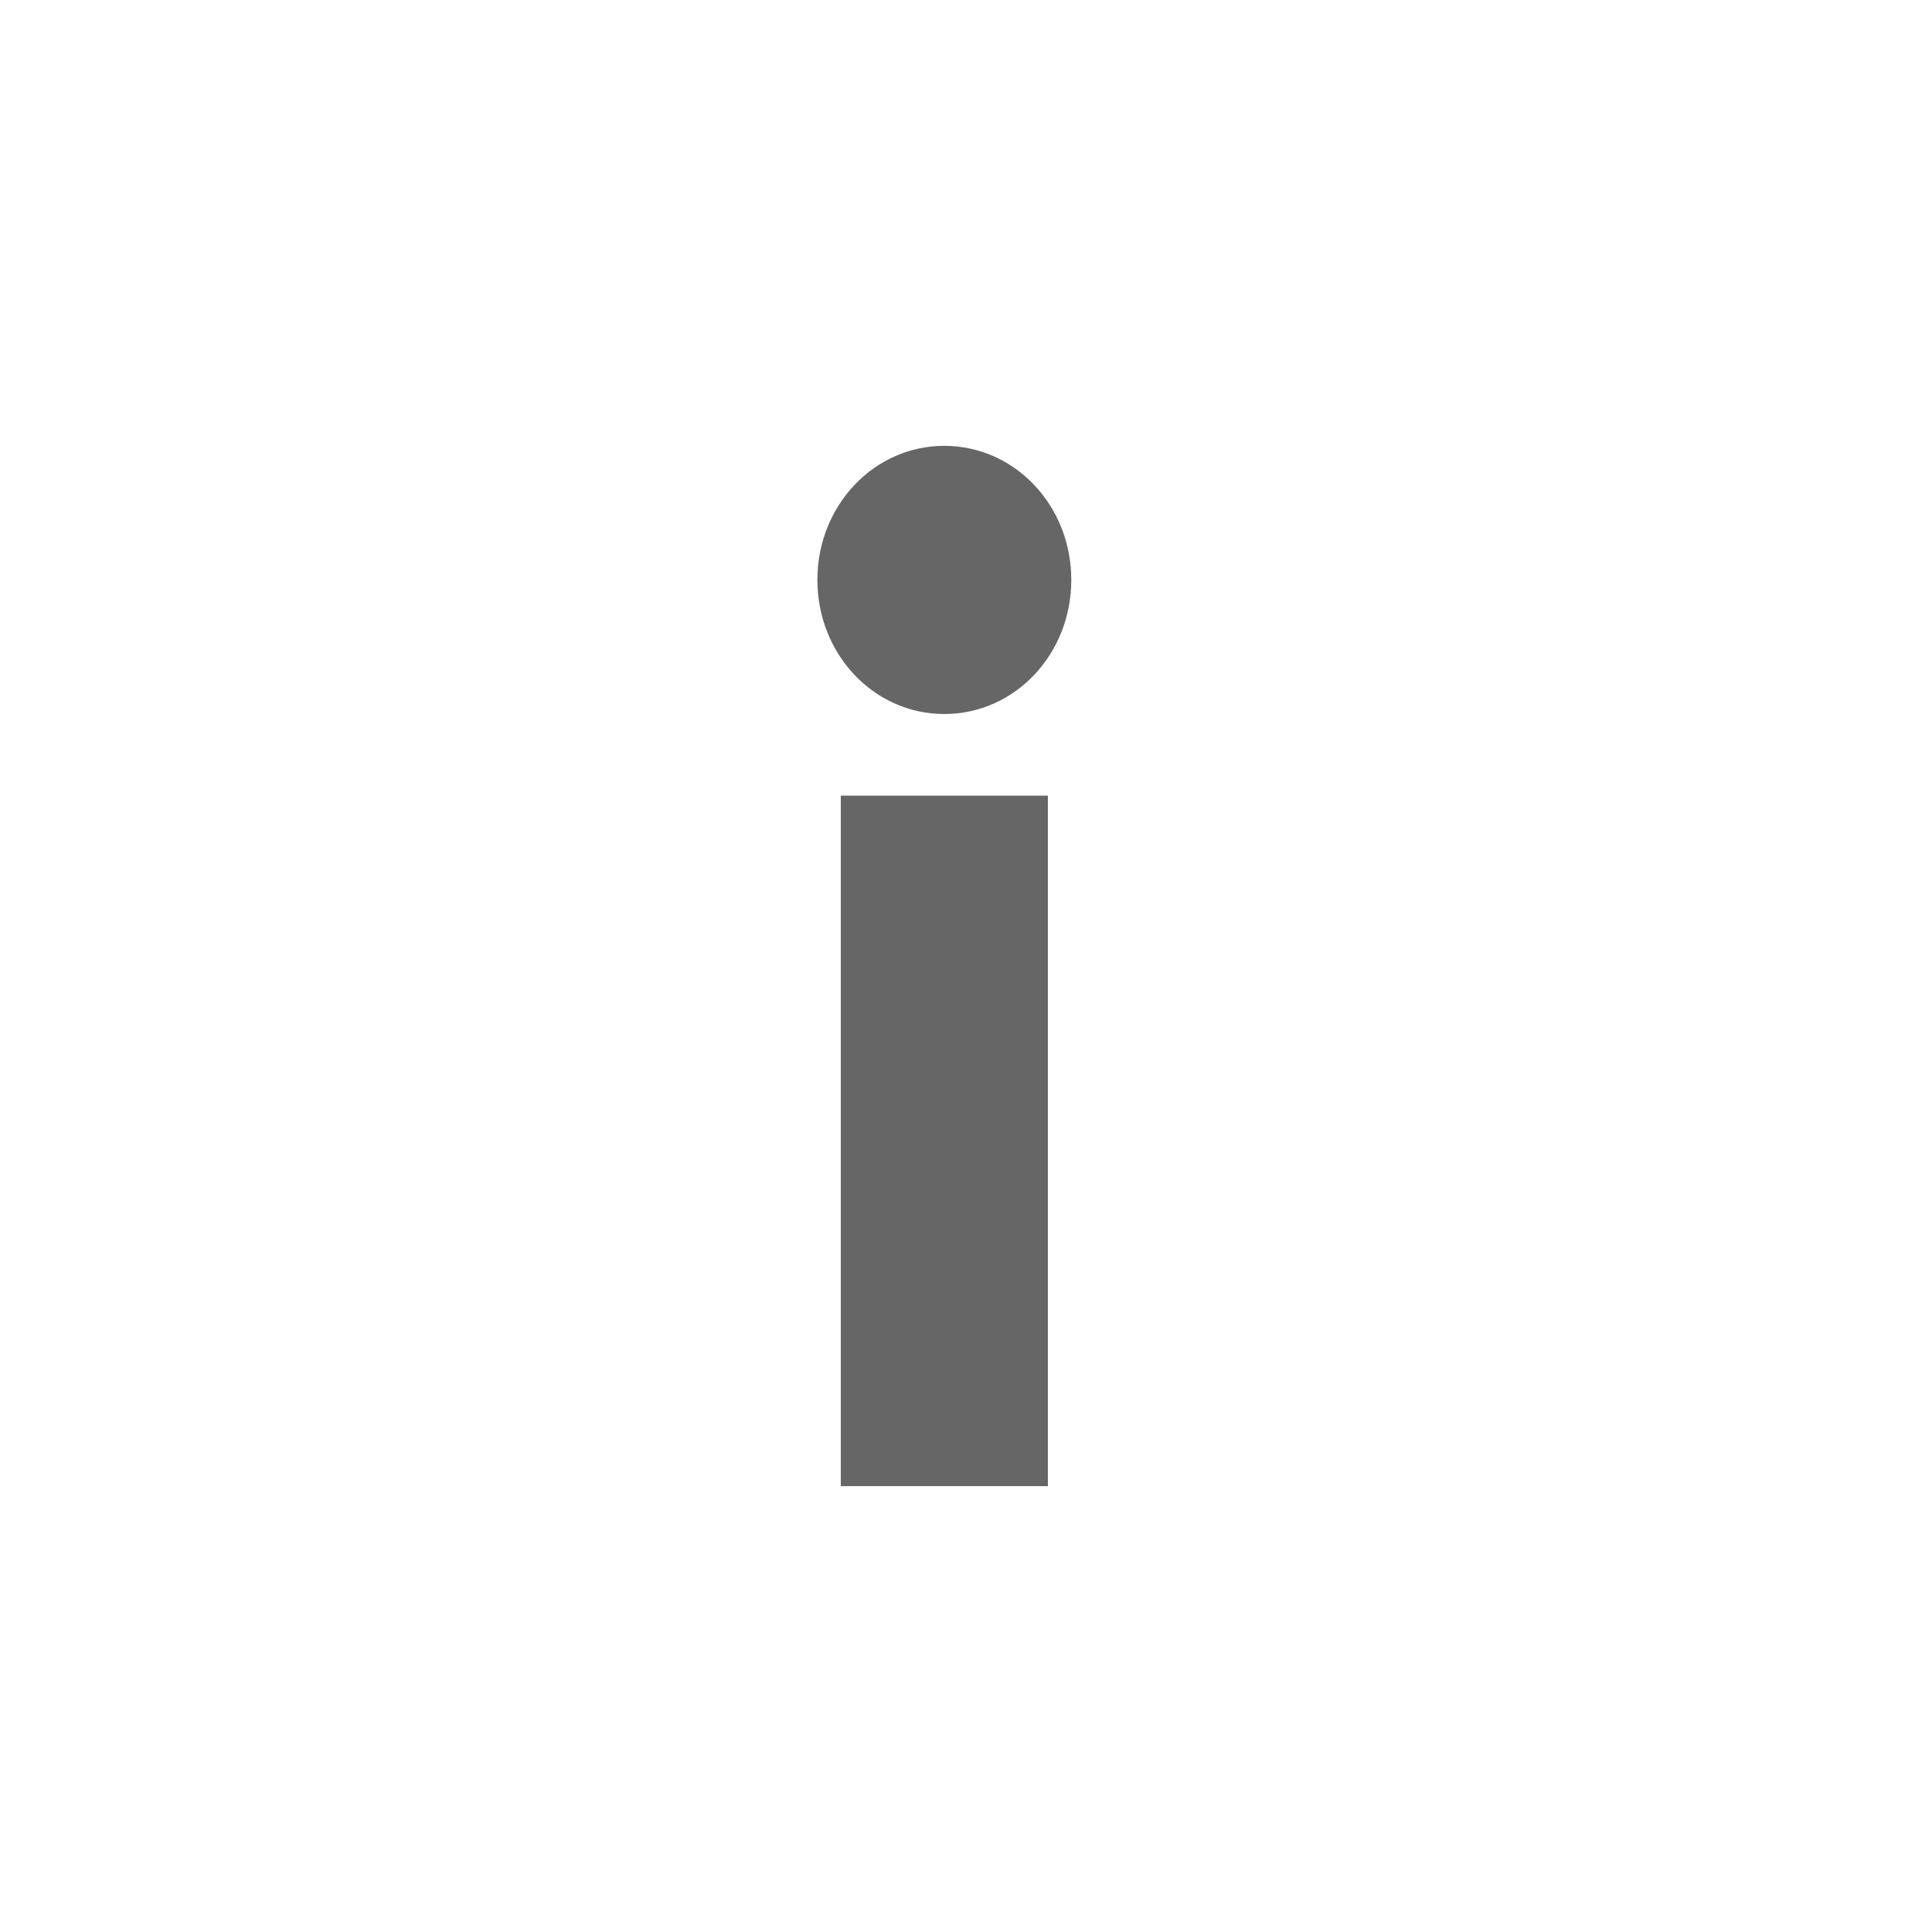
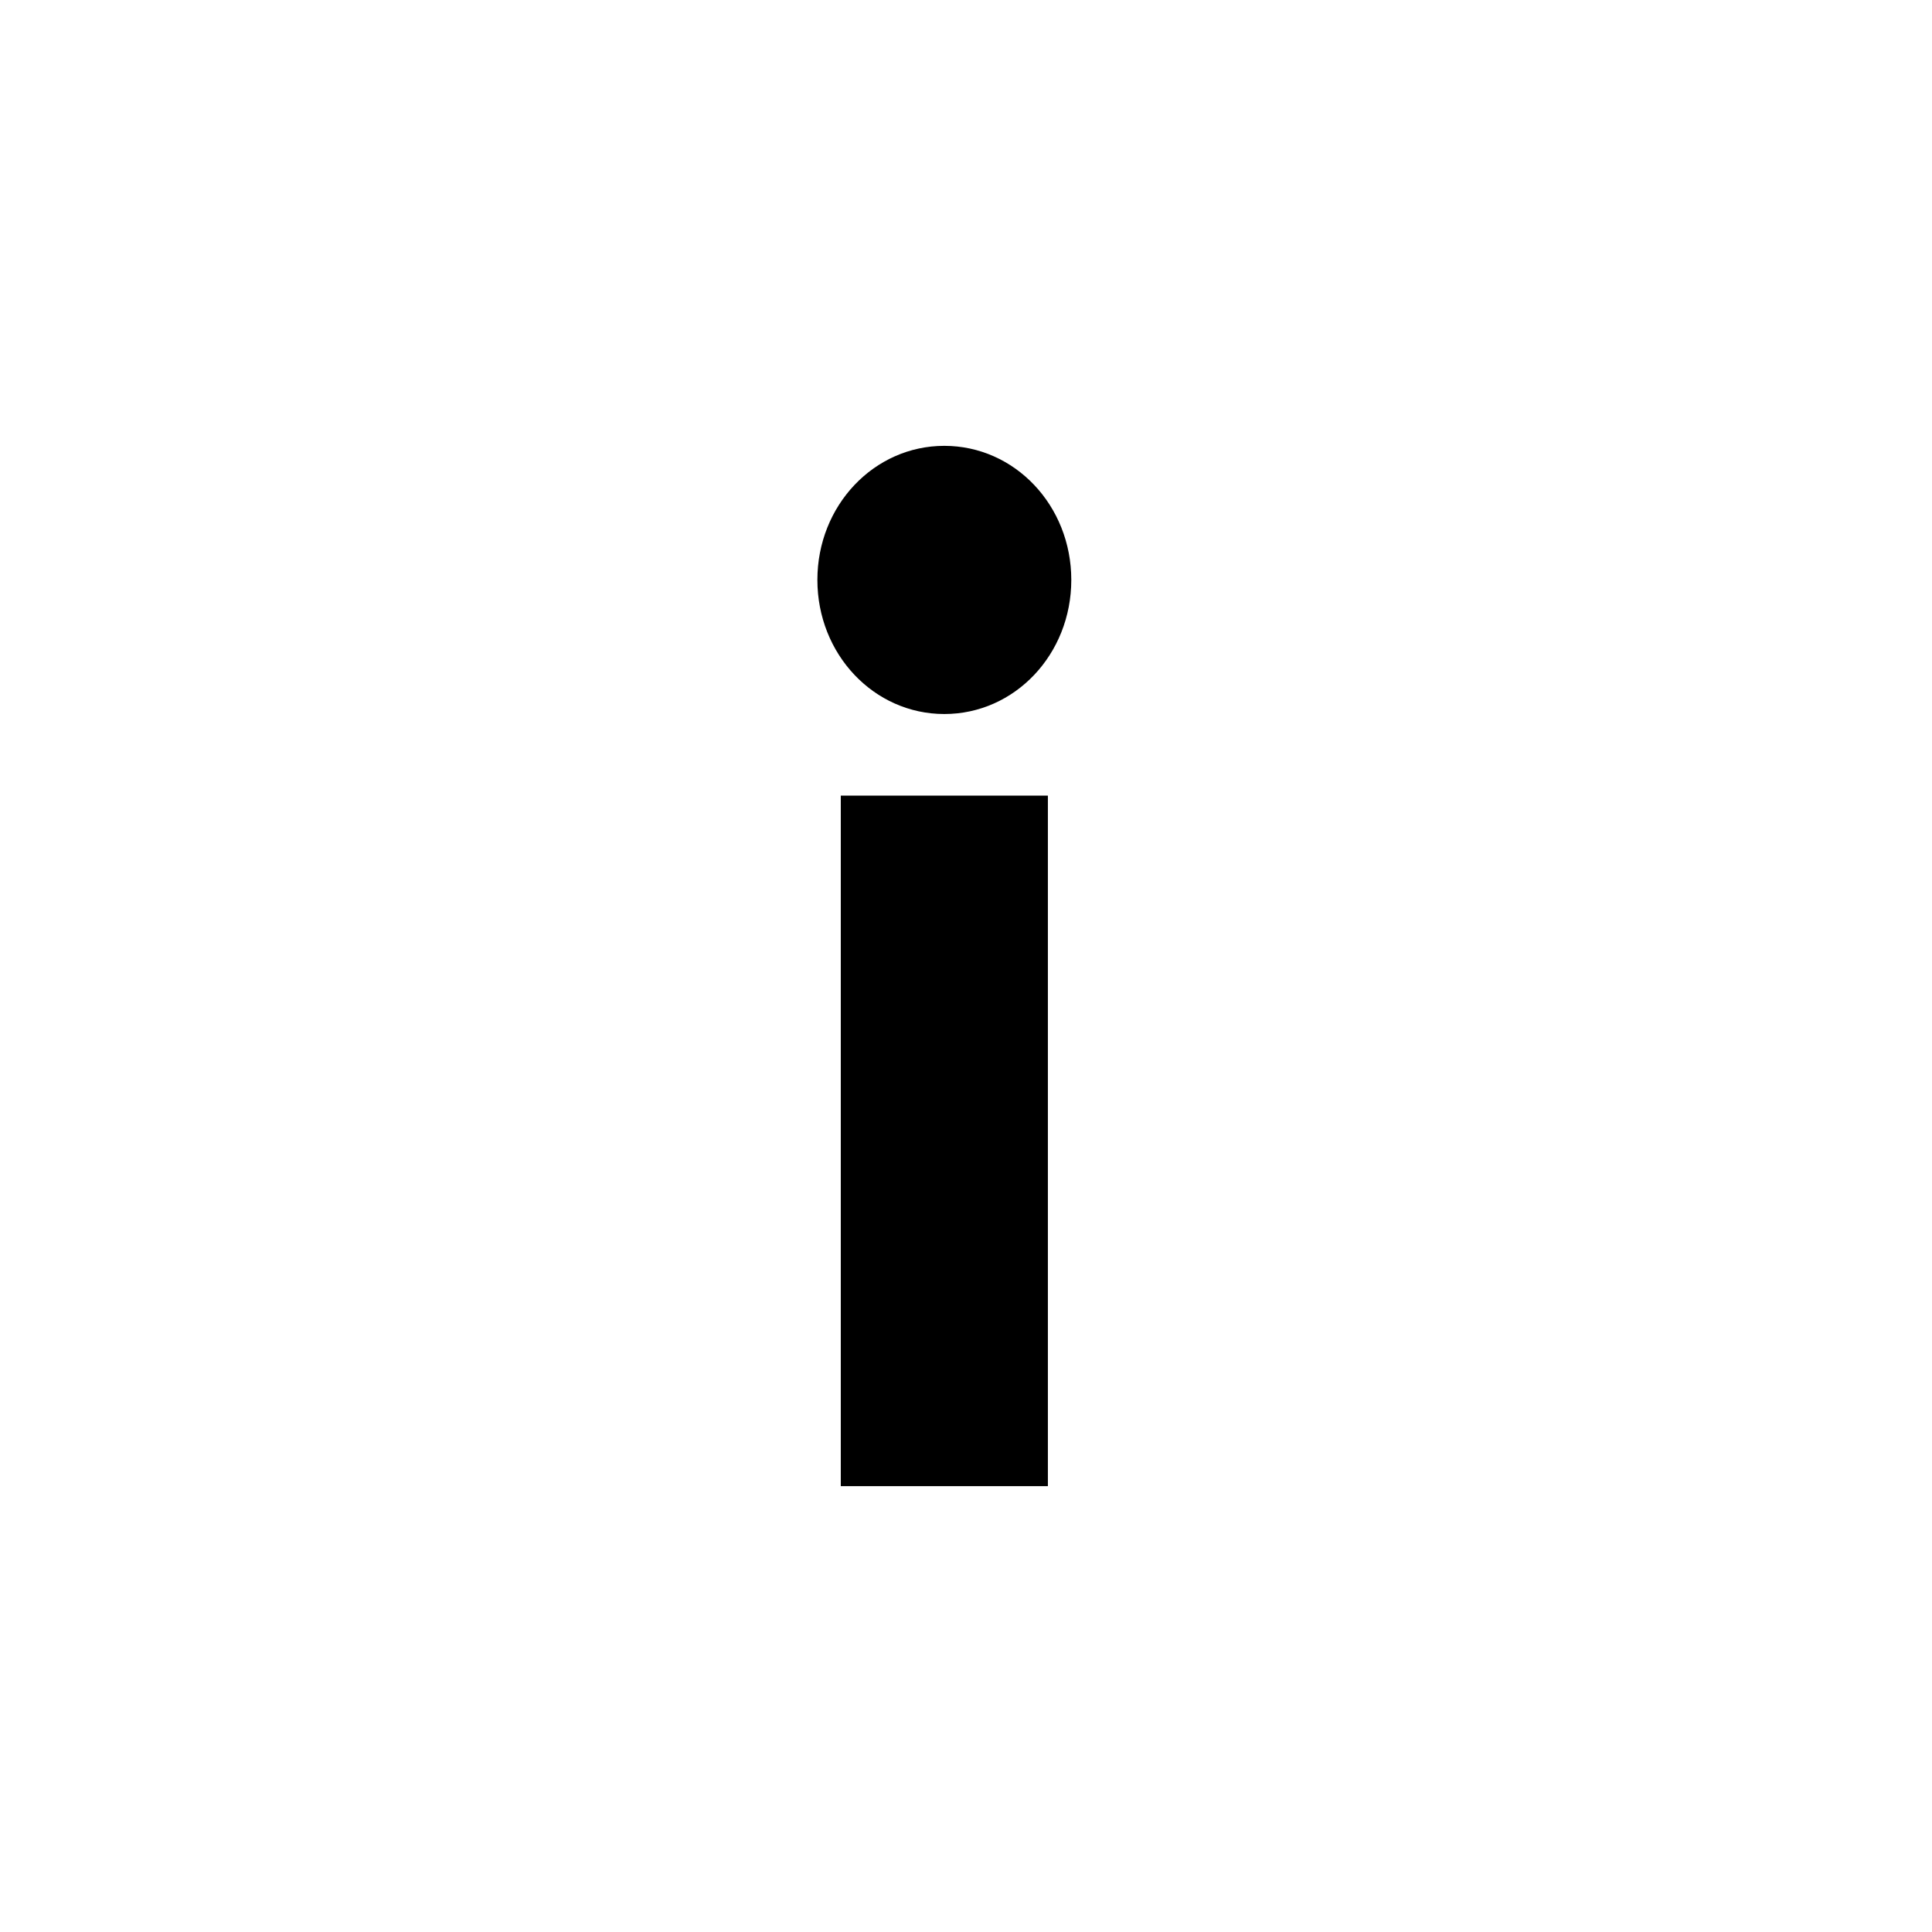
<svg xmlns="http://www.w3.org/2000/svg" width="26px" height="26px" viewBox="0 0 26 26" version="1.1">
  <defs />
  <g id="Styleguide" stroke="none" stroke-width="1" fill="none" fill-rule="evenodd">
    <g id="icoon-informatie-metadata">
-       <path d="M11.315,20 L14.102,20 L14.102,10.707 L11.315,10.707 L11.315,20 Z M11,7.804 C11,6.804 11.761,6 12.708,6 C13.657,6 14.417,6.804 14.417,7.804 C14.417,8.805 13.657,9.609 12.708,9.609 C11.761,9.609 11,8.805 11,7.804 L11,7.804 Z" id="Fill-6" fill="#666666" />
+       <path d="M11.315,20 L14.102,20 L14.102,10.707 L11.315,10.707 L11.315,20 Z M11,7.804 C11,6.804 11.761,6 12.708,6 C13.657,6 14.417,6.804 14.417,7.804 C14.417,8.805 13.657,9.609 12.708,9.609 C11.761,9.609 11,8.805 11,7.804 L11,7.804 Z" id="Fill-6" fill="#000" />
    </g>
  </g>
</svg>
